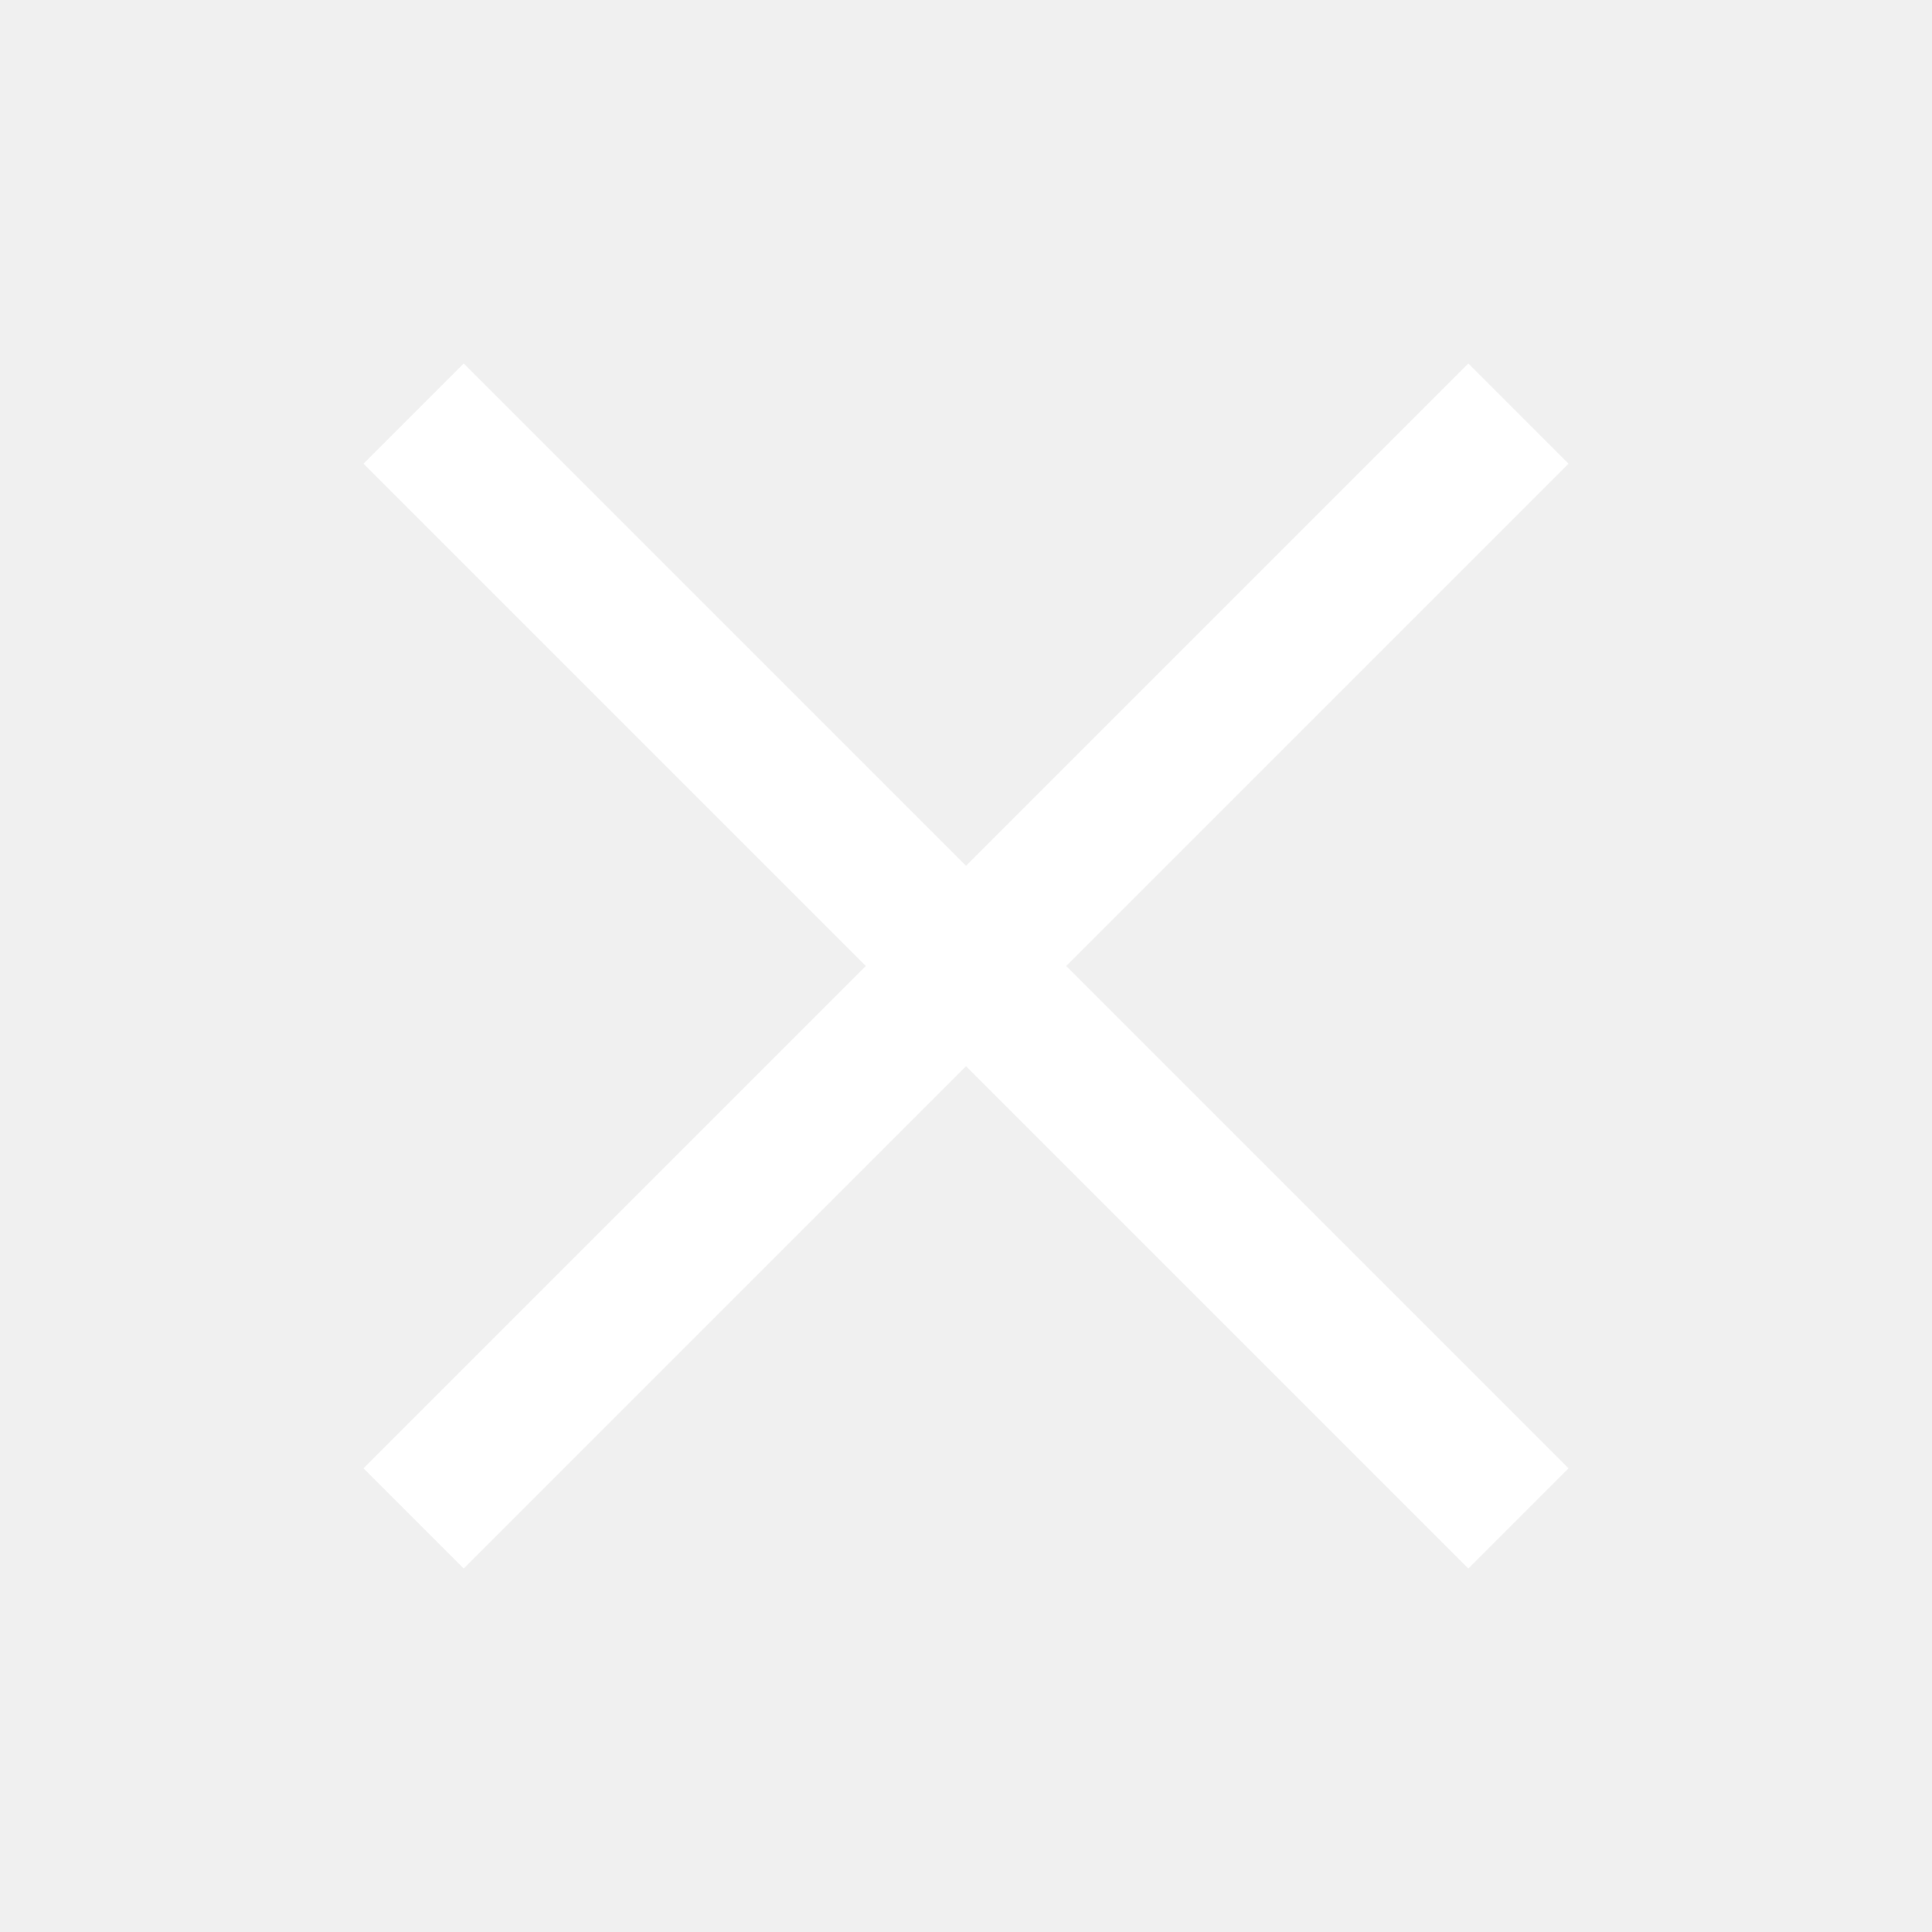
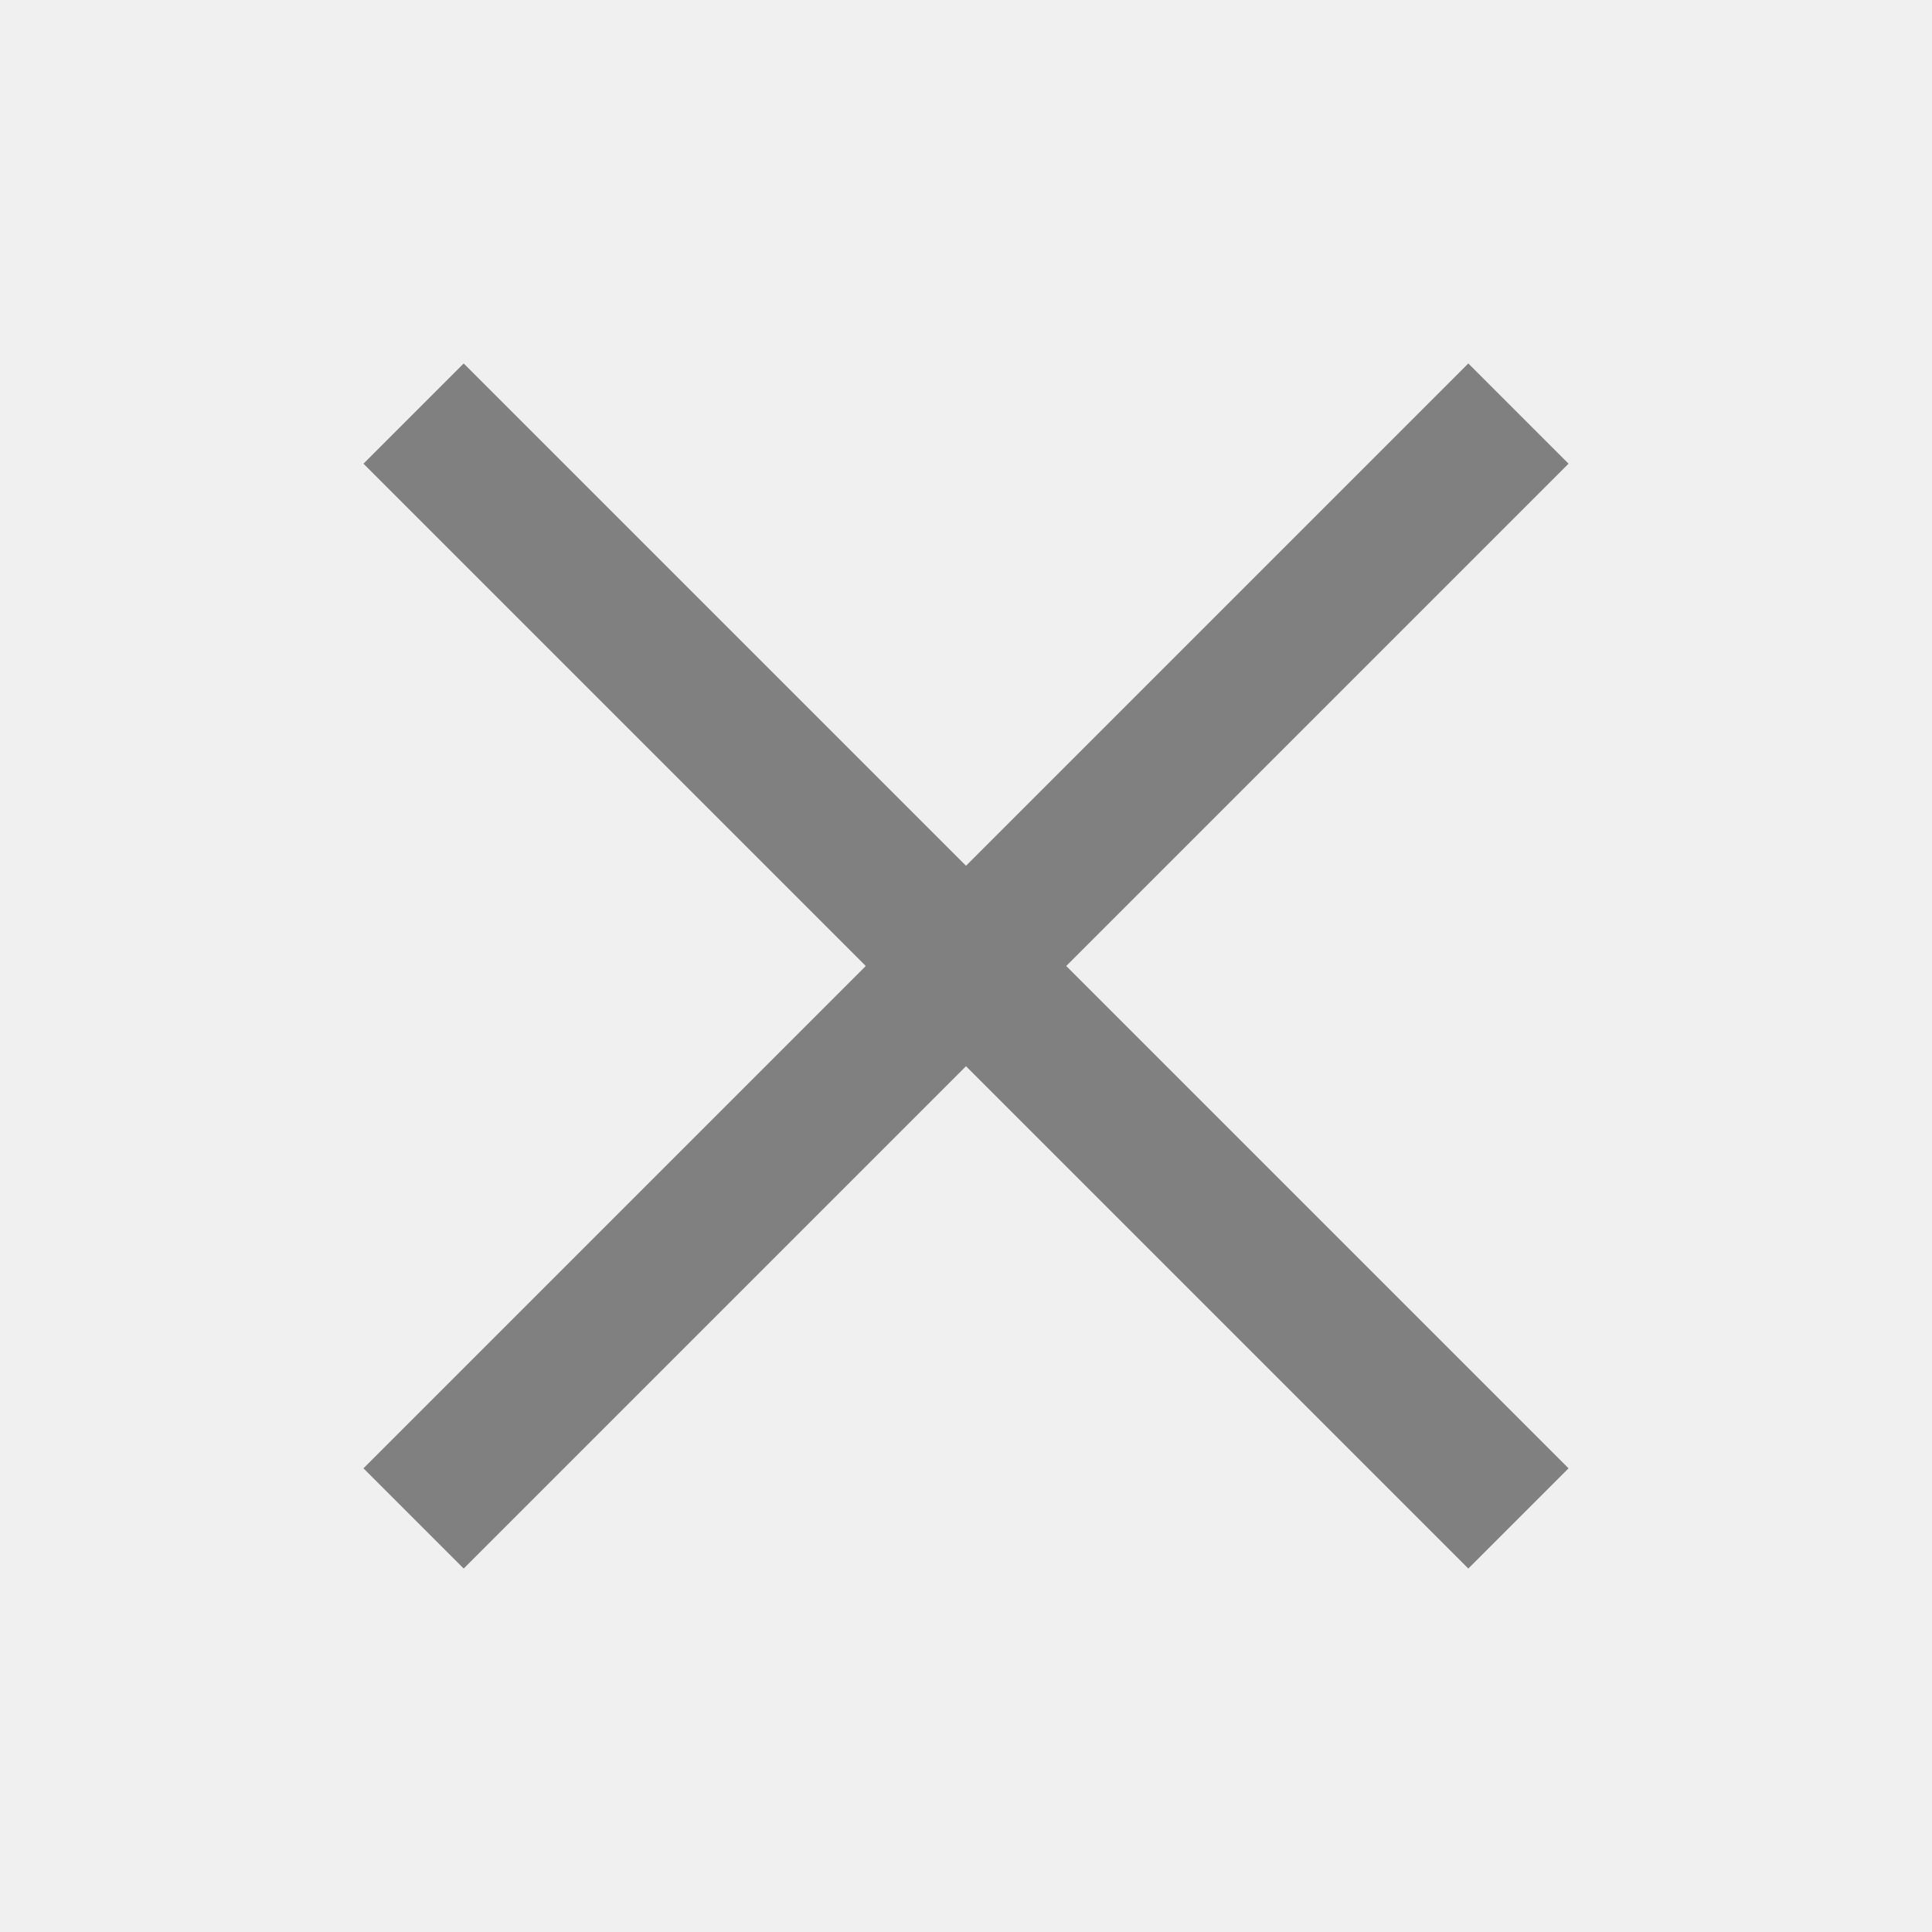
<svg xmlns="http://www.w3.org/2000/svg" id="login_btn_close_n" width="16" height="16" viewBox="0 0 16 16">
  <defs>
    <style>
      .cls-1 {
-         fill: #fff;
+         fill: gray;
        fill-rule: evenodd;
      }
    </style>
  </defs>
  <path id="矩形_1401_拷贝" data-name="矩形 1401 拷贝" class="cls-1" d="M1801.99,2576.16l-0.83.83-4.16-4.16-4.16,4.16-0.83-.83,4.16-4.16-4.16-4.16,0.83-.83,4.16,4.16,4.16-4.16,0.83,0.83-4.16,4.16Z" transform="translate(-1789 -2564)" />
</svg>
